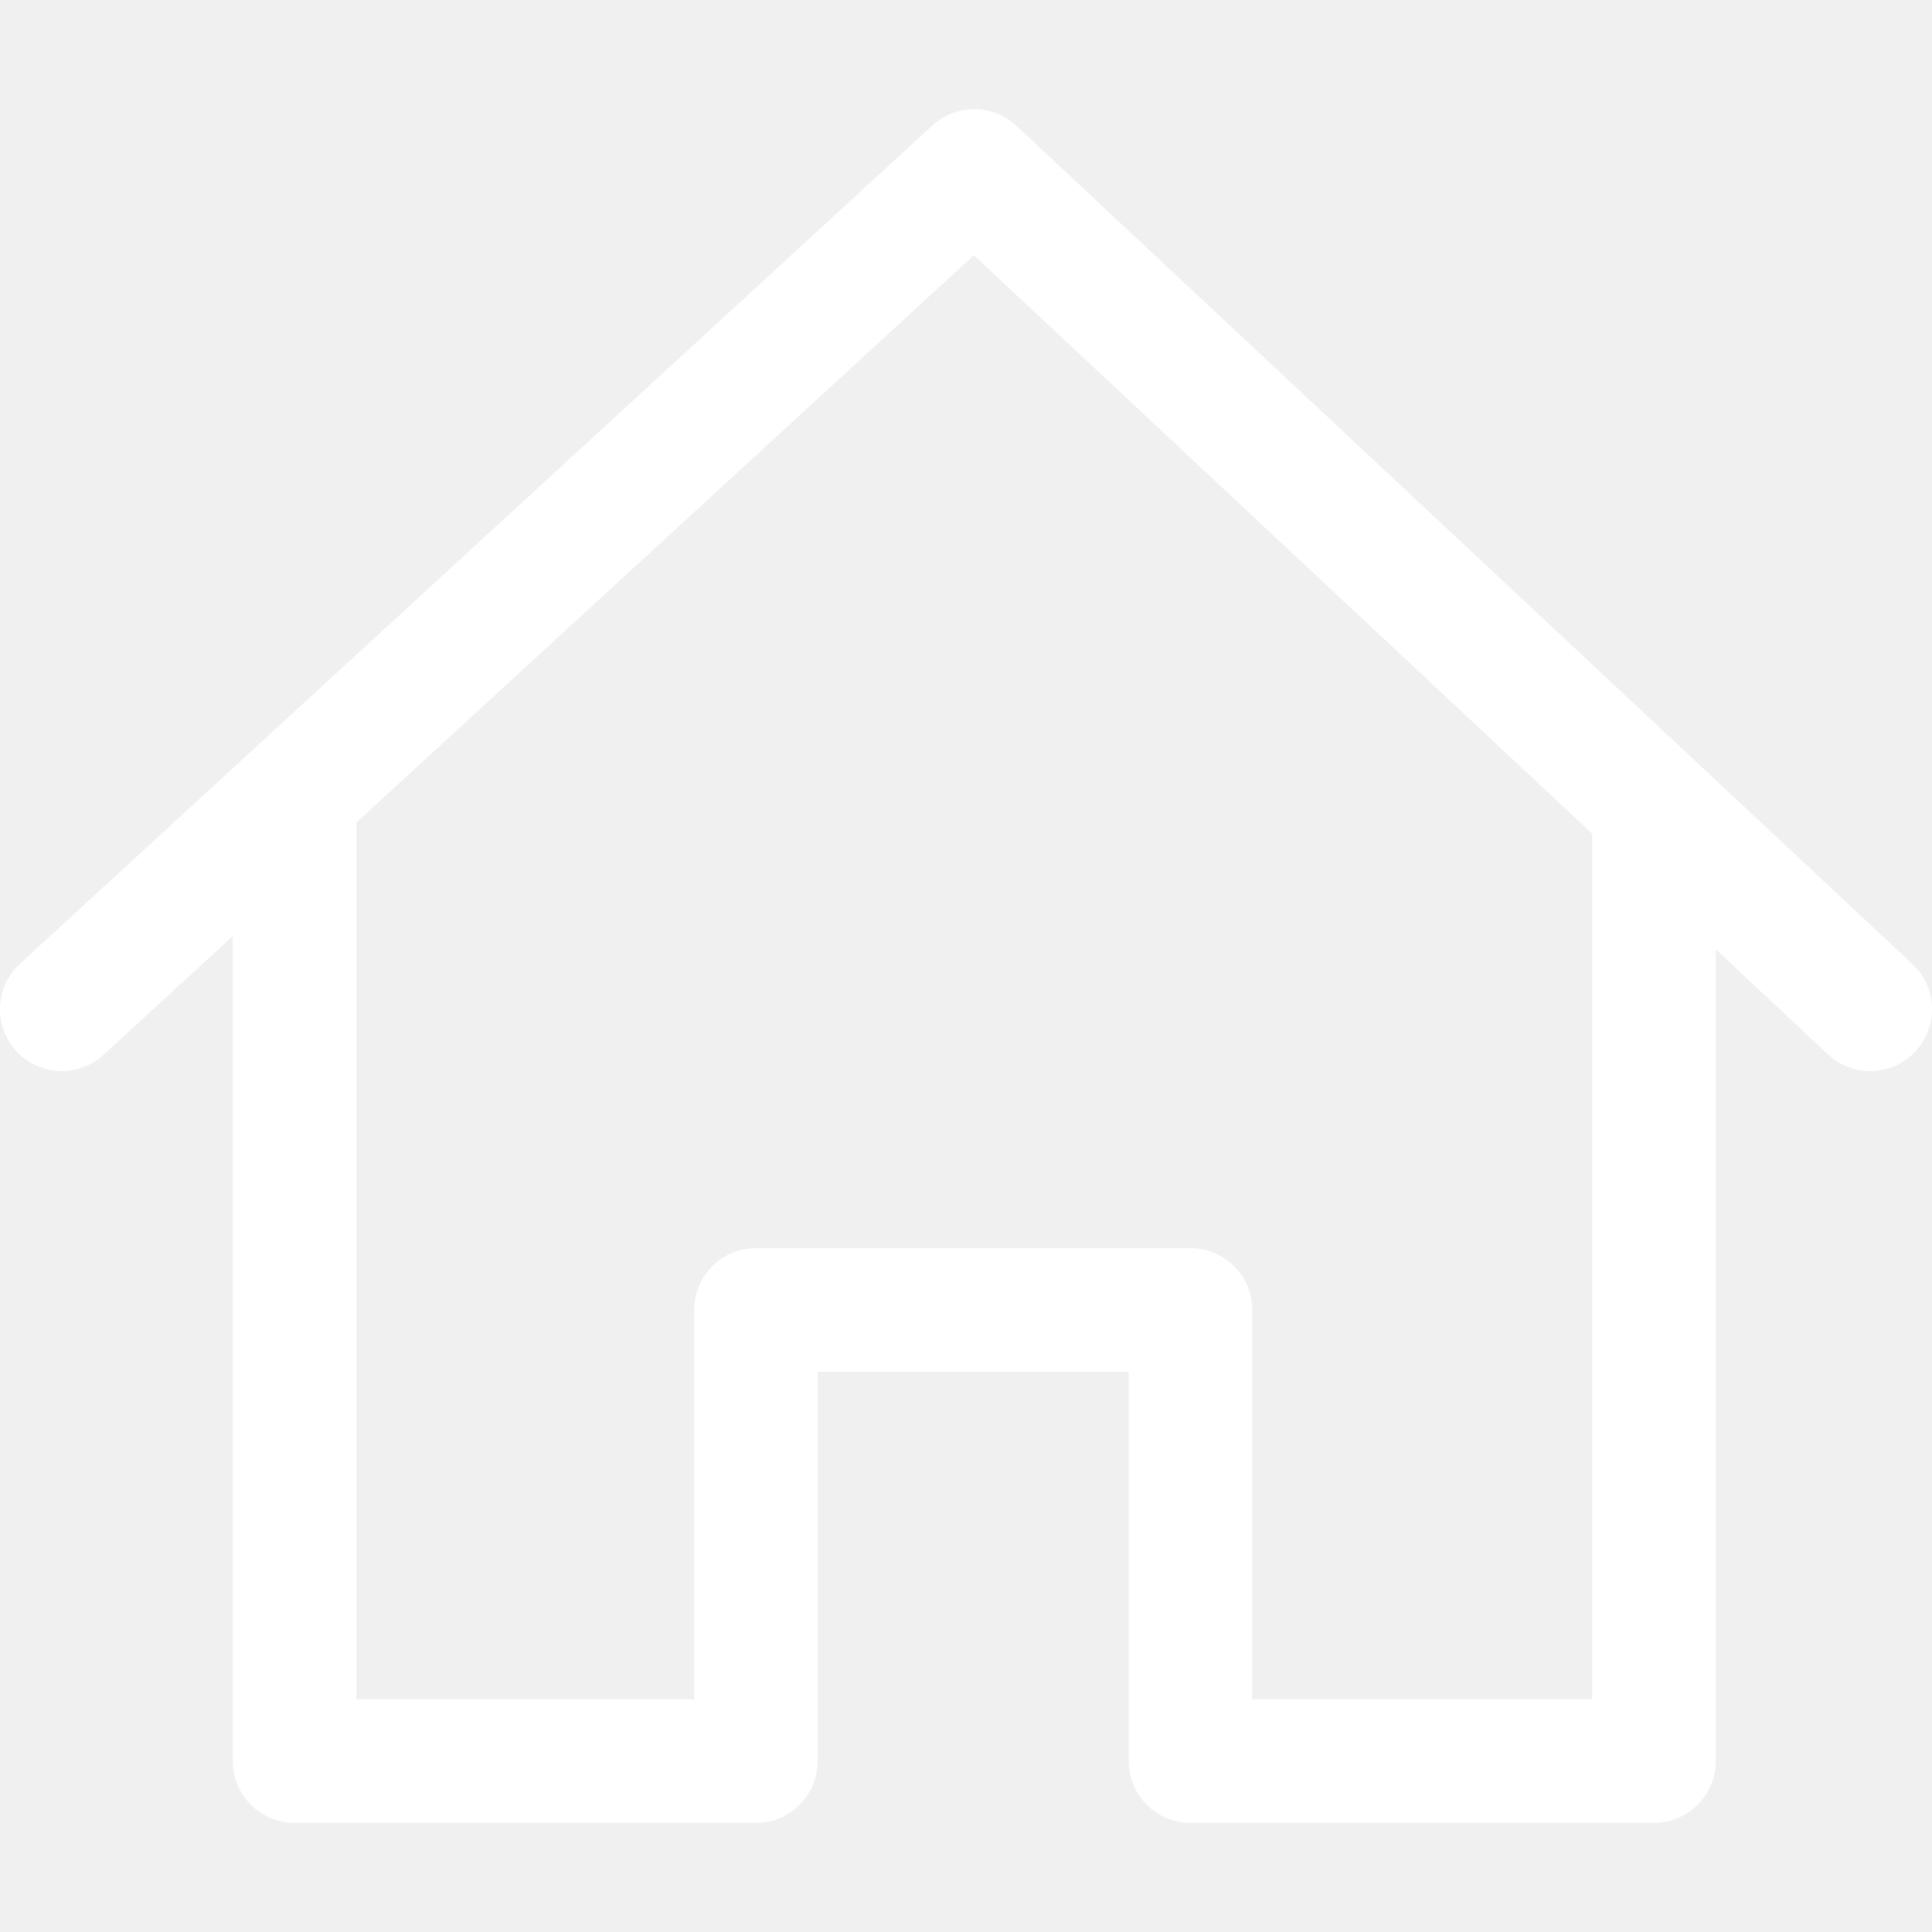
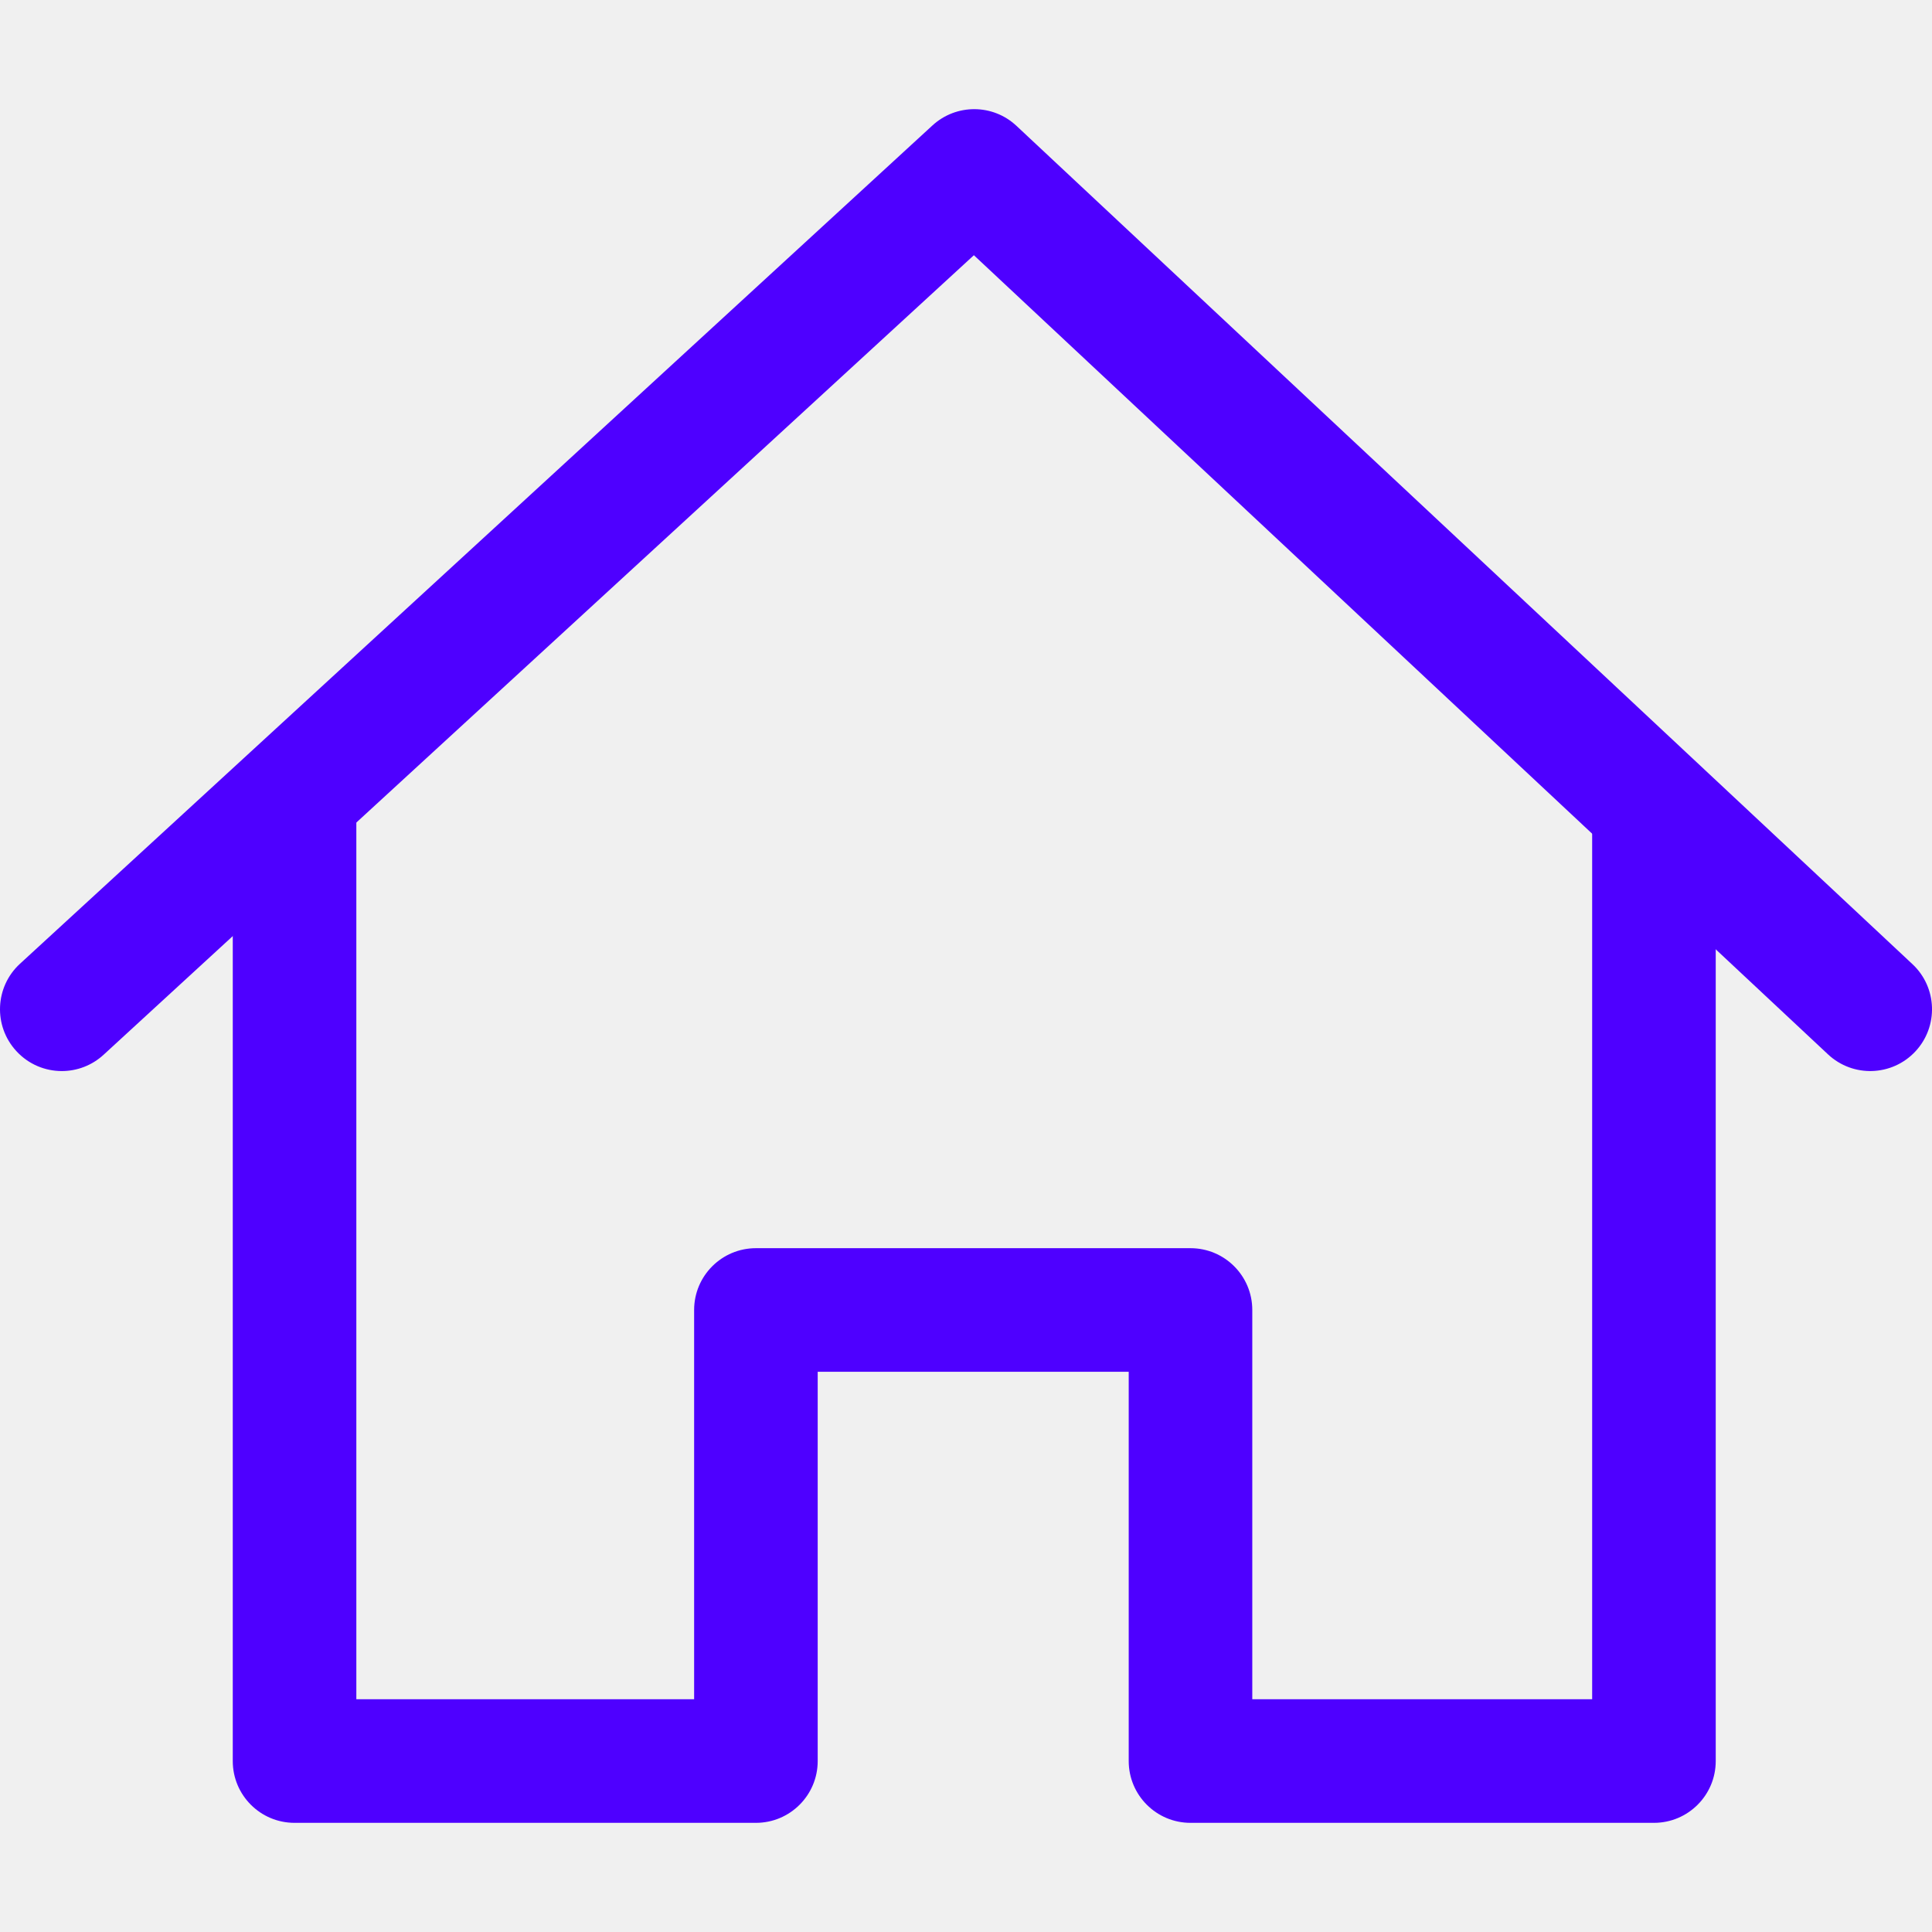
<svg xmlns="http://www.w3.org/2000/svg" width="50" height="50" viewBox="0 0 50 50" fill="none">
  <g clip-path="url(#clip0)">
-     <path d="M41.205 20.682V43.976H32.409V33.902C32.409 33.019 31.694 32.303 30.81 32.303H19.563C18.68 32.303 17.964 33.019 17.964 33.902V43.976H9.222V20.682H6.024V45.576C6.024 46.459 6.739 47.175 7.623 47.175H19.563C20.446 47.175 21.162 46.459 21.162 45.576V35.501H29.211V45.576C29.211 46.459 29.927 47.175 30.81 47.175H42.804C43.687 47.175 44.403 46.459 44.403 45.576V20.682H41.205Z" fill="white" />
-     <path d="M49.494 24.952L26.306 3.257C25.696 2.685 24.747 2.681 24.131 3.247L0.517 24.942C-0.133 25.539 -0.176 26.551 0.422 27.201C0.737 27.545 1.167 27.719 1.6 27.719C1.986 27.719 2.374 27.579 2.681 27.297L25.204 6.605L47.309 27.287C47.955 27.891 48.965 27.857 49.569 27.212C50.172 26.567 50.139 25.555 49.494 24.952Z" fill="white" />
+     <path d="M41.205 20.682V43.976H32.409V33.902C32.409 33.019 31.694 32.303 30.81 32.303H19.563C18.68 32.303 17.964 33.019 17.964 33.902V43.976H9.222V20.682H6.024V45.576C6.024 46.459 6.739 47.175 7.623 47.175H19.563C20.446 47.175 21.162 46.459 21.162 45.576V35.501H29.211V45.576C29.211 46.459 29.927 47.175 30.81 47.175H42.804C43.687 47.175 44.403 46.459 44.403 45.576V20.682H41.205Z" fill="#4E00FF" />
+     <path d="M49.494 24.952L26.306 3.257C25.696 2.685 24.747 2.681 24.131 3.247L0.517 24.942C-0.133 25.539 -0.176 26.551 0.422 27.201C0.737 27.545 1.167 27.719 1.6 27.719C1.986 27.719 2.374 27.579 2.681 27.297L25.204 6.605L47.309 27.287C47.955 27.891 48.965 27.857 49.569 27.212C50.172 26.567 50.139 25.555 49.494 24.952Z" fill="#4E00FF" />
  </g>
  <defs>
    <clipPath id="clip0">
      <rect width="50" height="50" fill="white" />
    </clipPath>
  </defs>
</svg>
